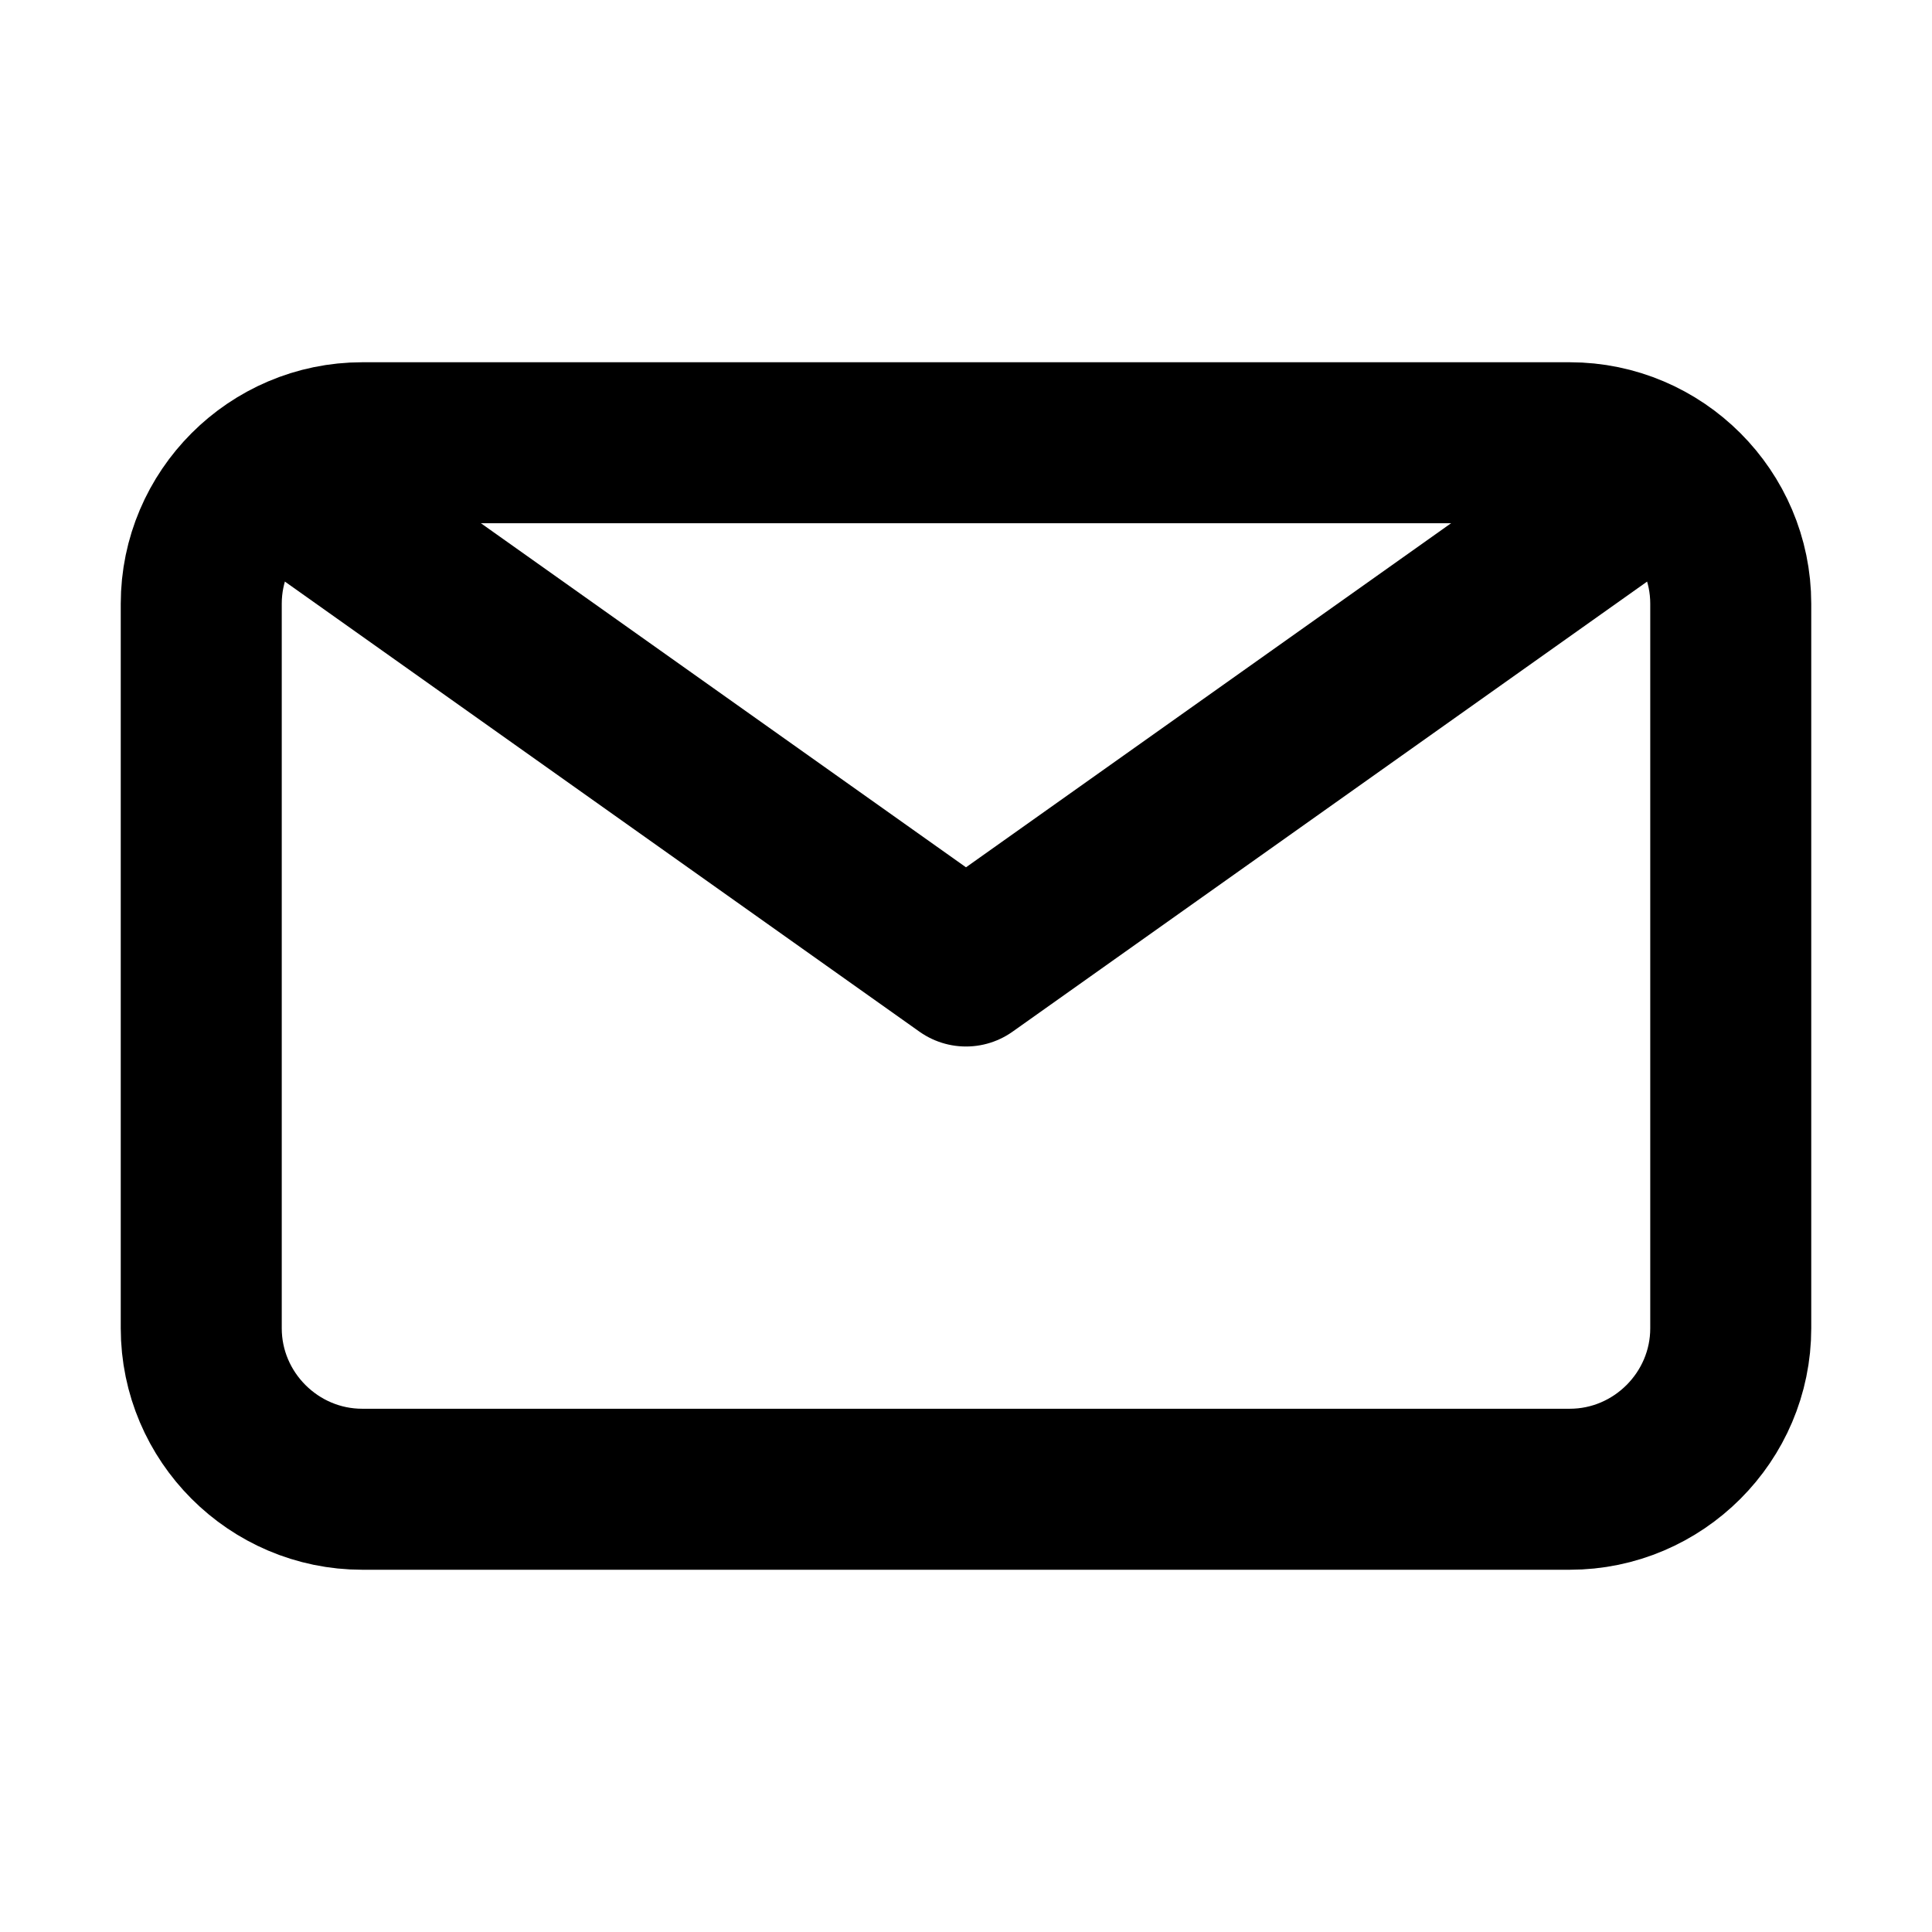
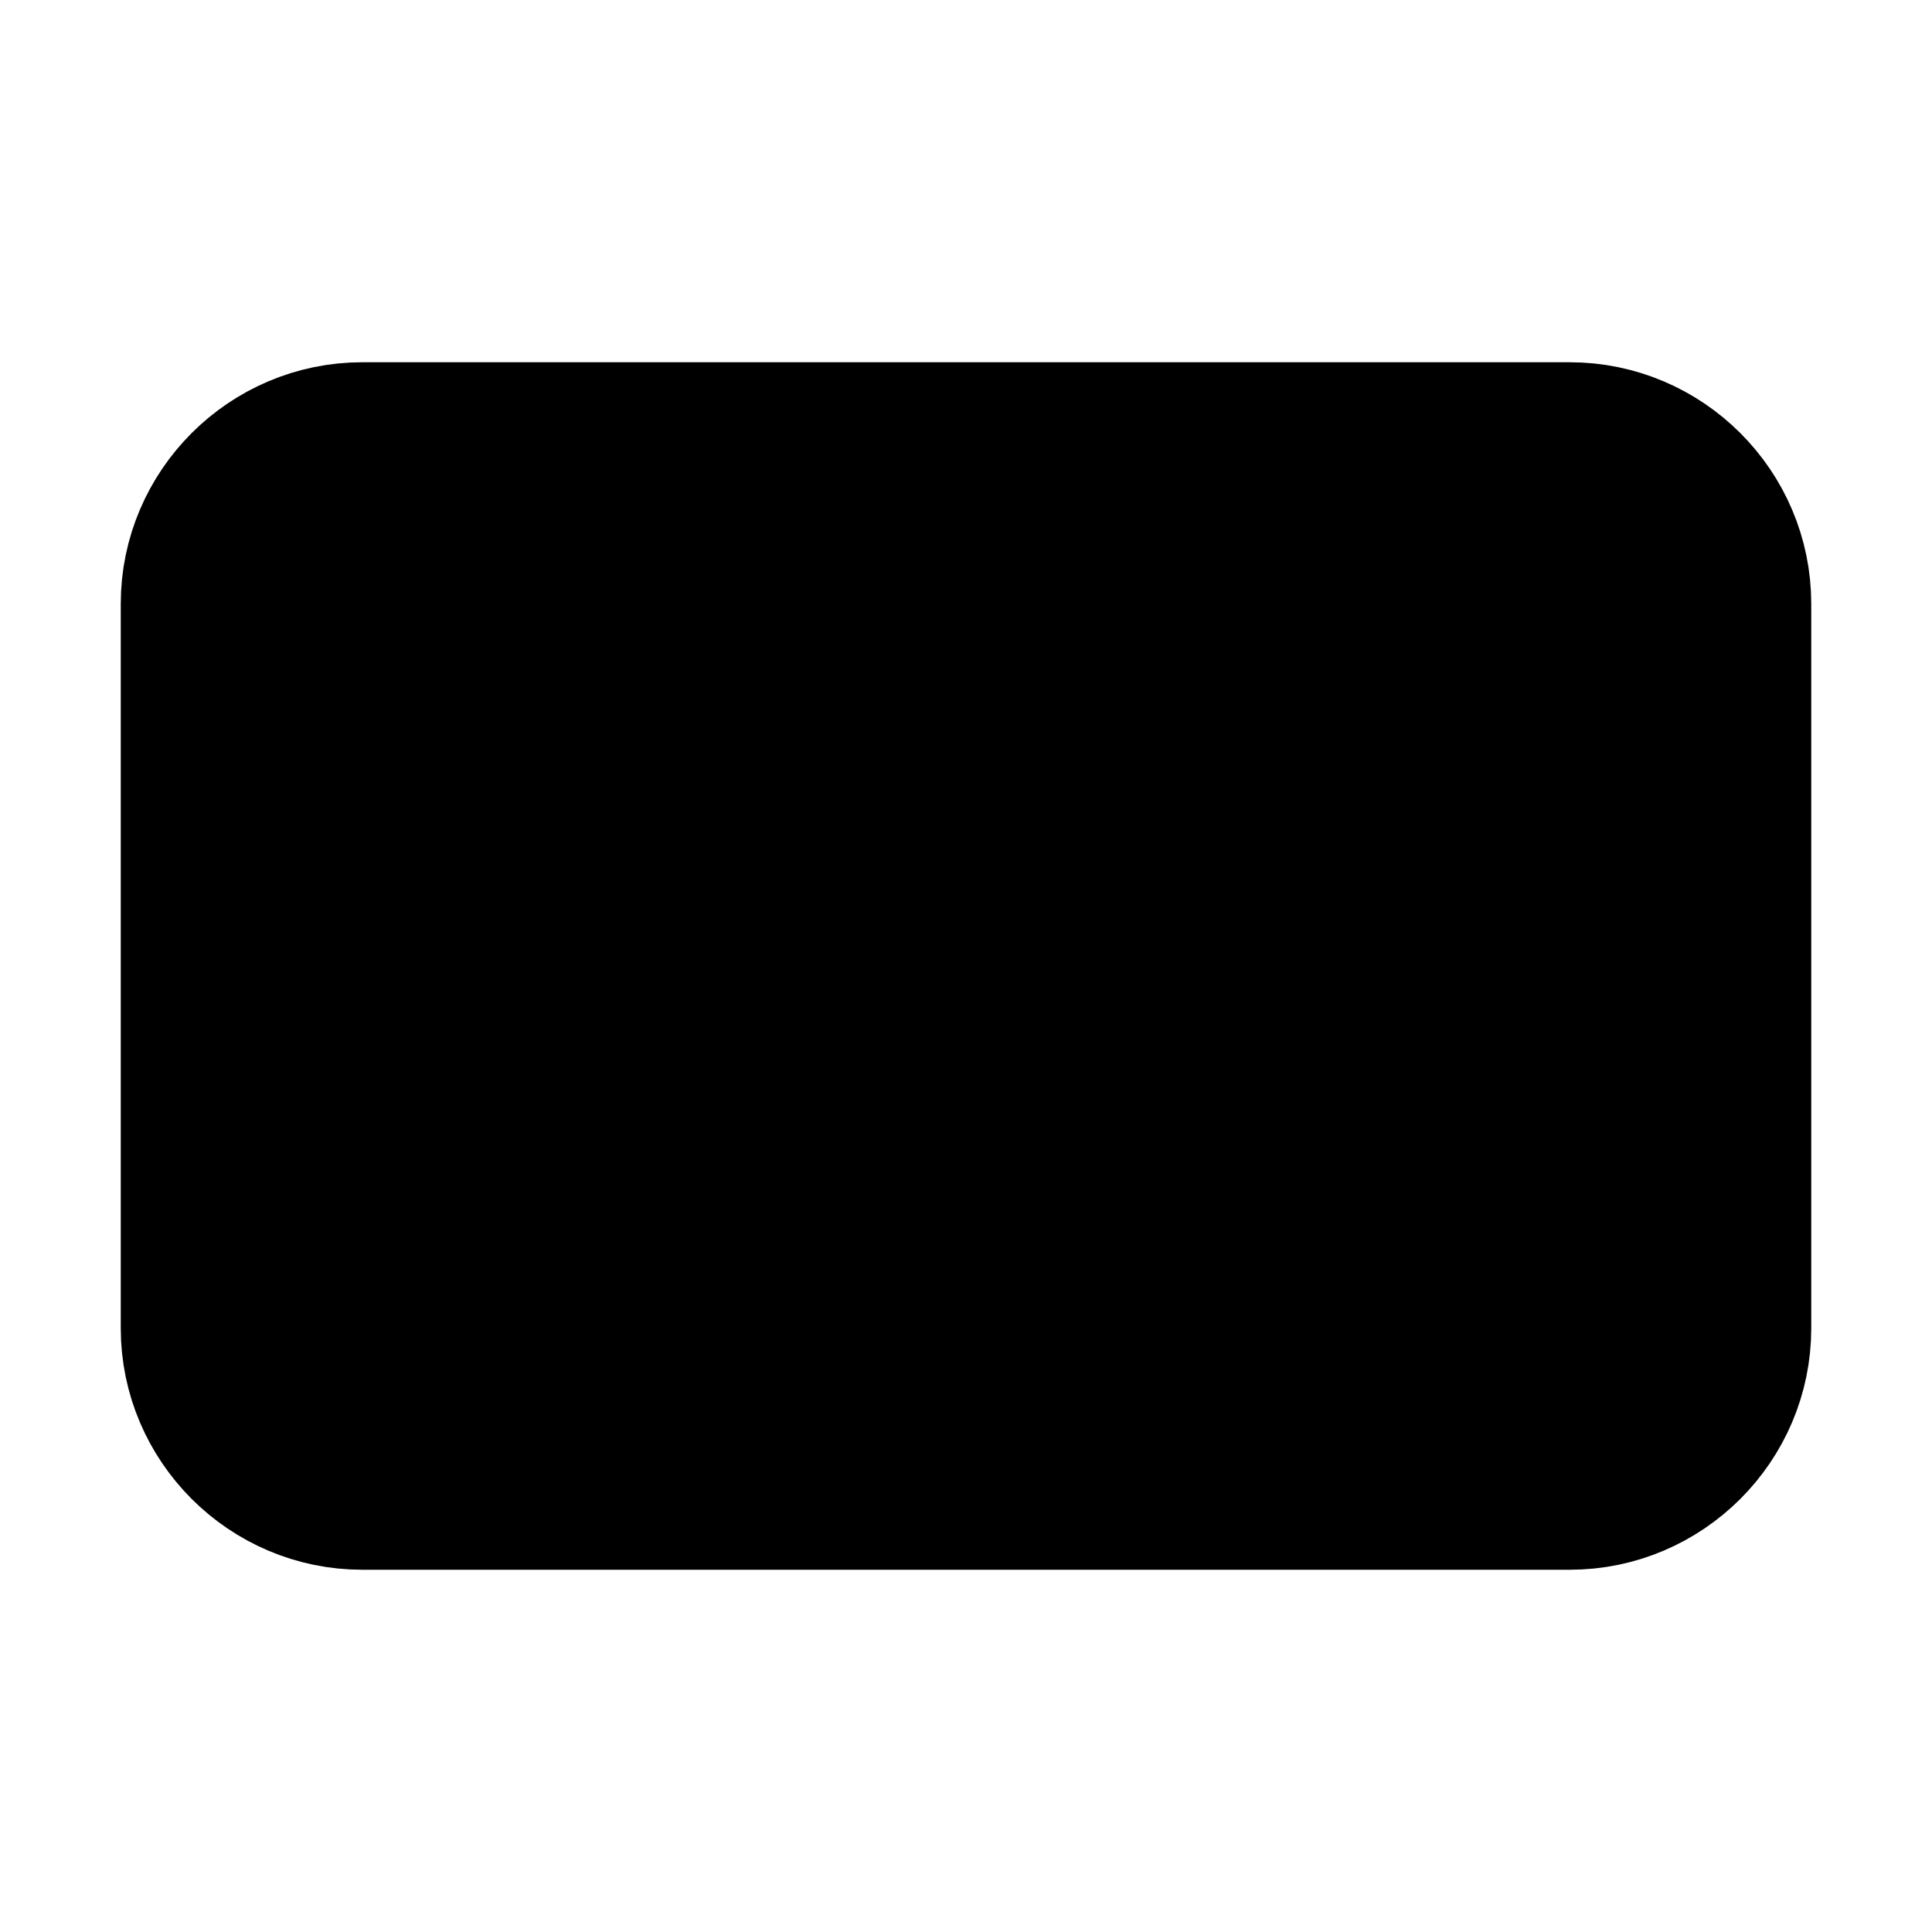
- <svg xmlns="http://www.w3.org/2000/svg" viewBox="0 0 24 24" fill="none">
+ <svg xmlns="http://www.w3.org/2000/svg" viewBox="0 0 24 24">
  <path d="M19.5 18.5H4.5C3.4 18.5 2.5 17.6 2.5 16.5V7.5C2.5 6.4 3.4 5.5 4.5 5.5H19.5C20.6 5.5 21.5 6.4 21.5 7.5V16.5C21.5 17.6 20.6 18.5 19.5 18.5Z" stroke="currentColor" stroke-width="2" stroke-miterlimit="10" stroke-linecap="round" stroke-linejoin="round" />
  <path d="M3.4 5.9L12 12L20.6 5.9" stroke="currentColor" stroke-width="2" stroke-miterlimit="10" stroke-linecap="round" stroke-linejoin="round" />
</svg>
